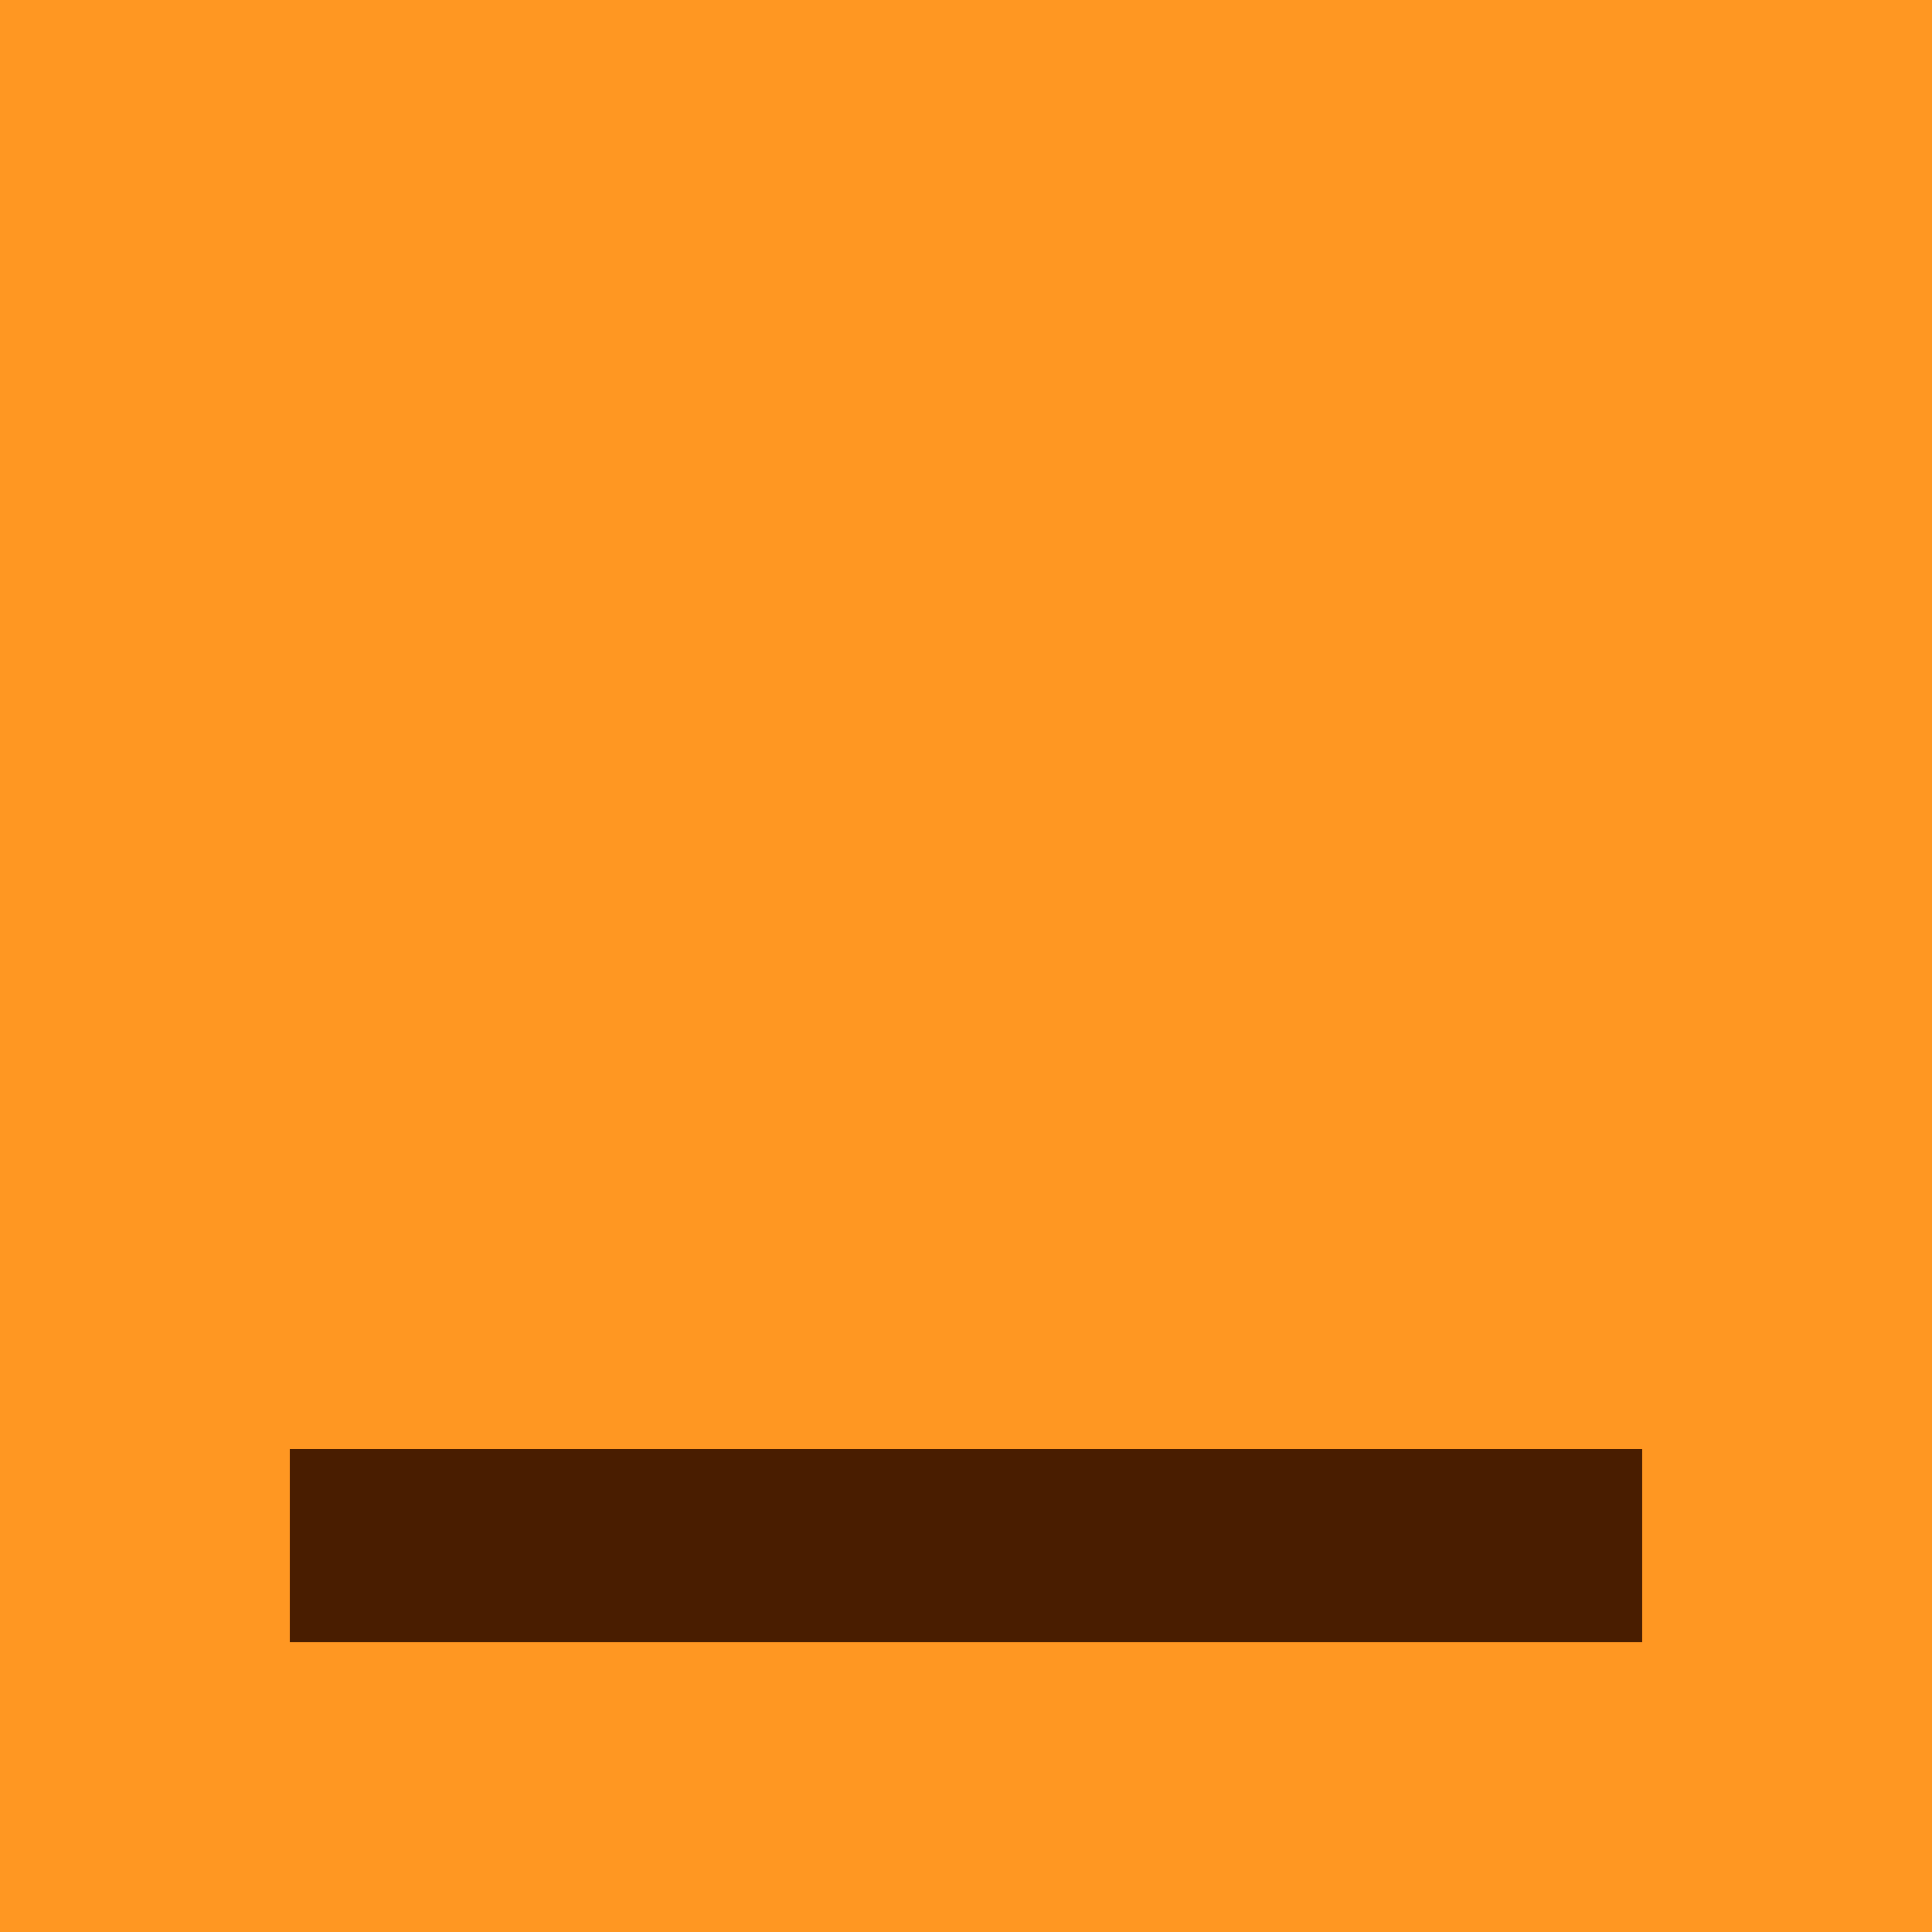
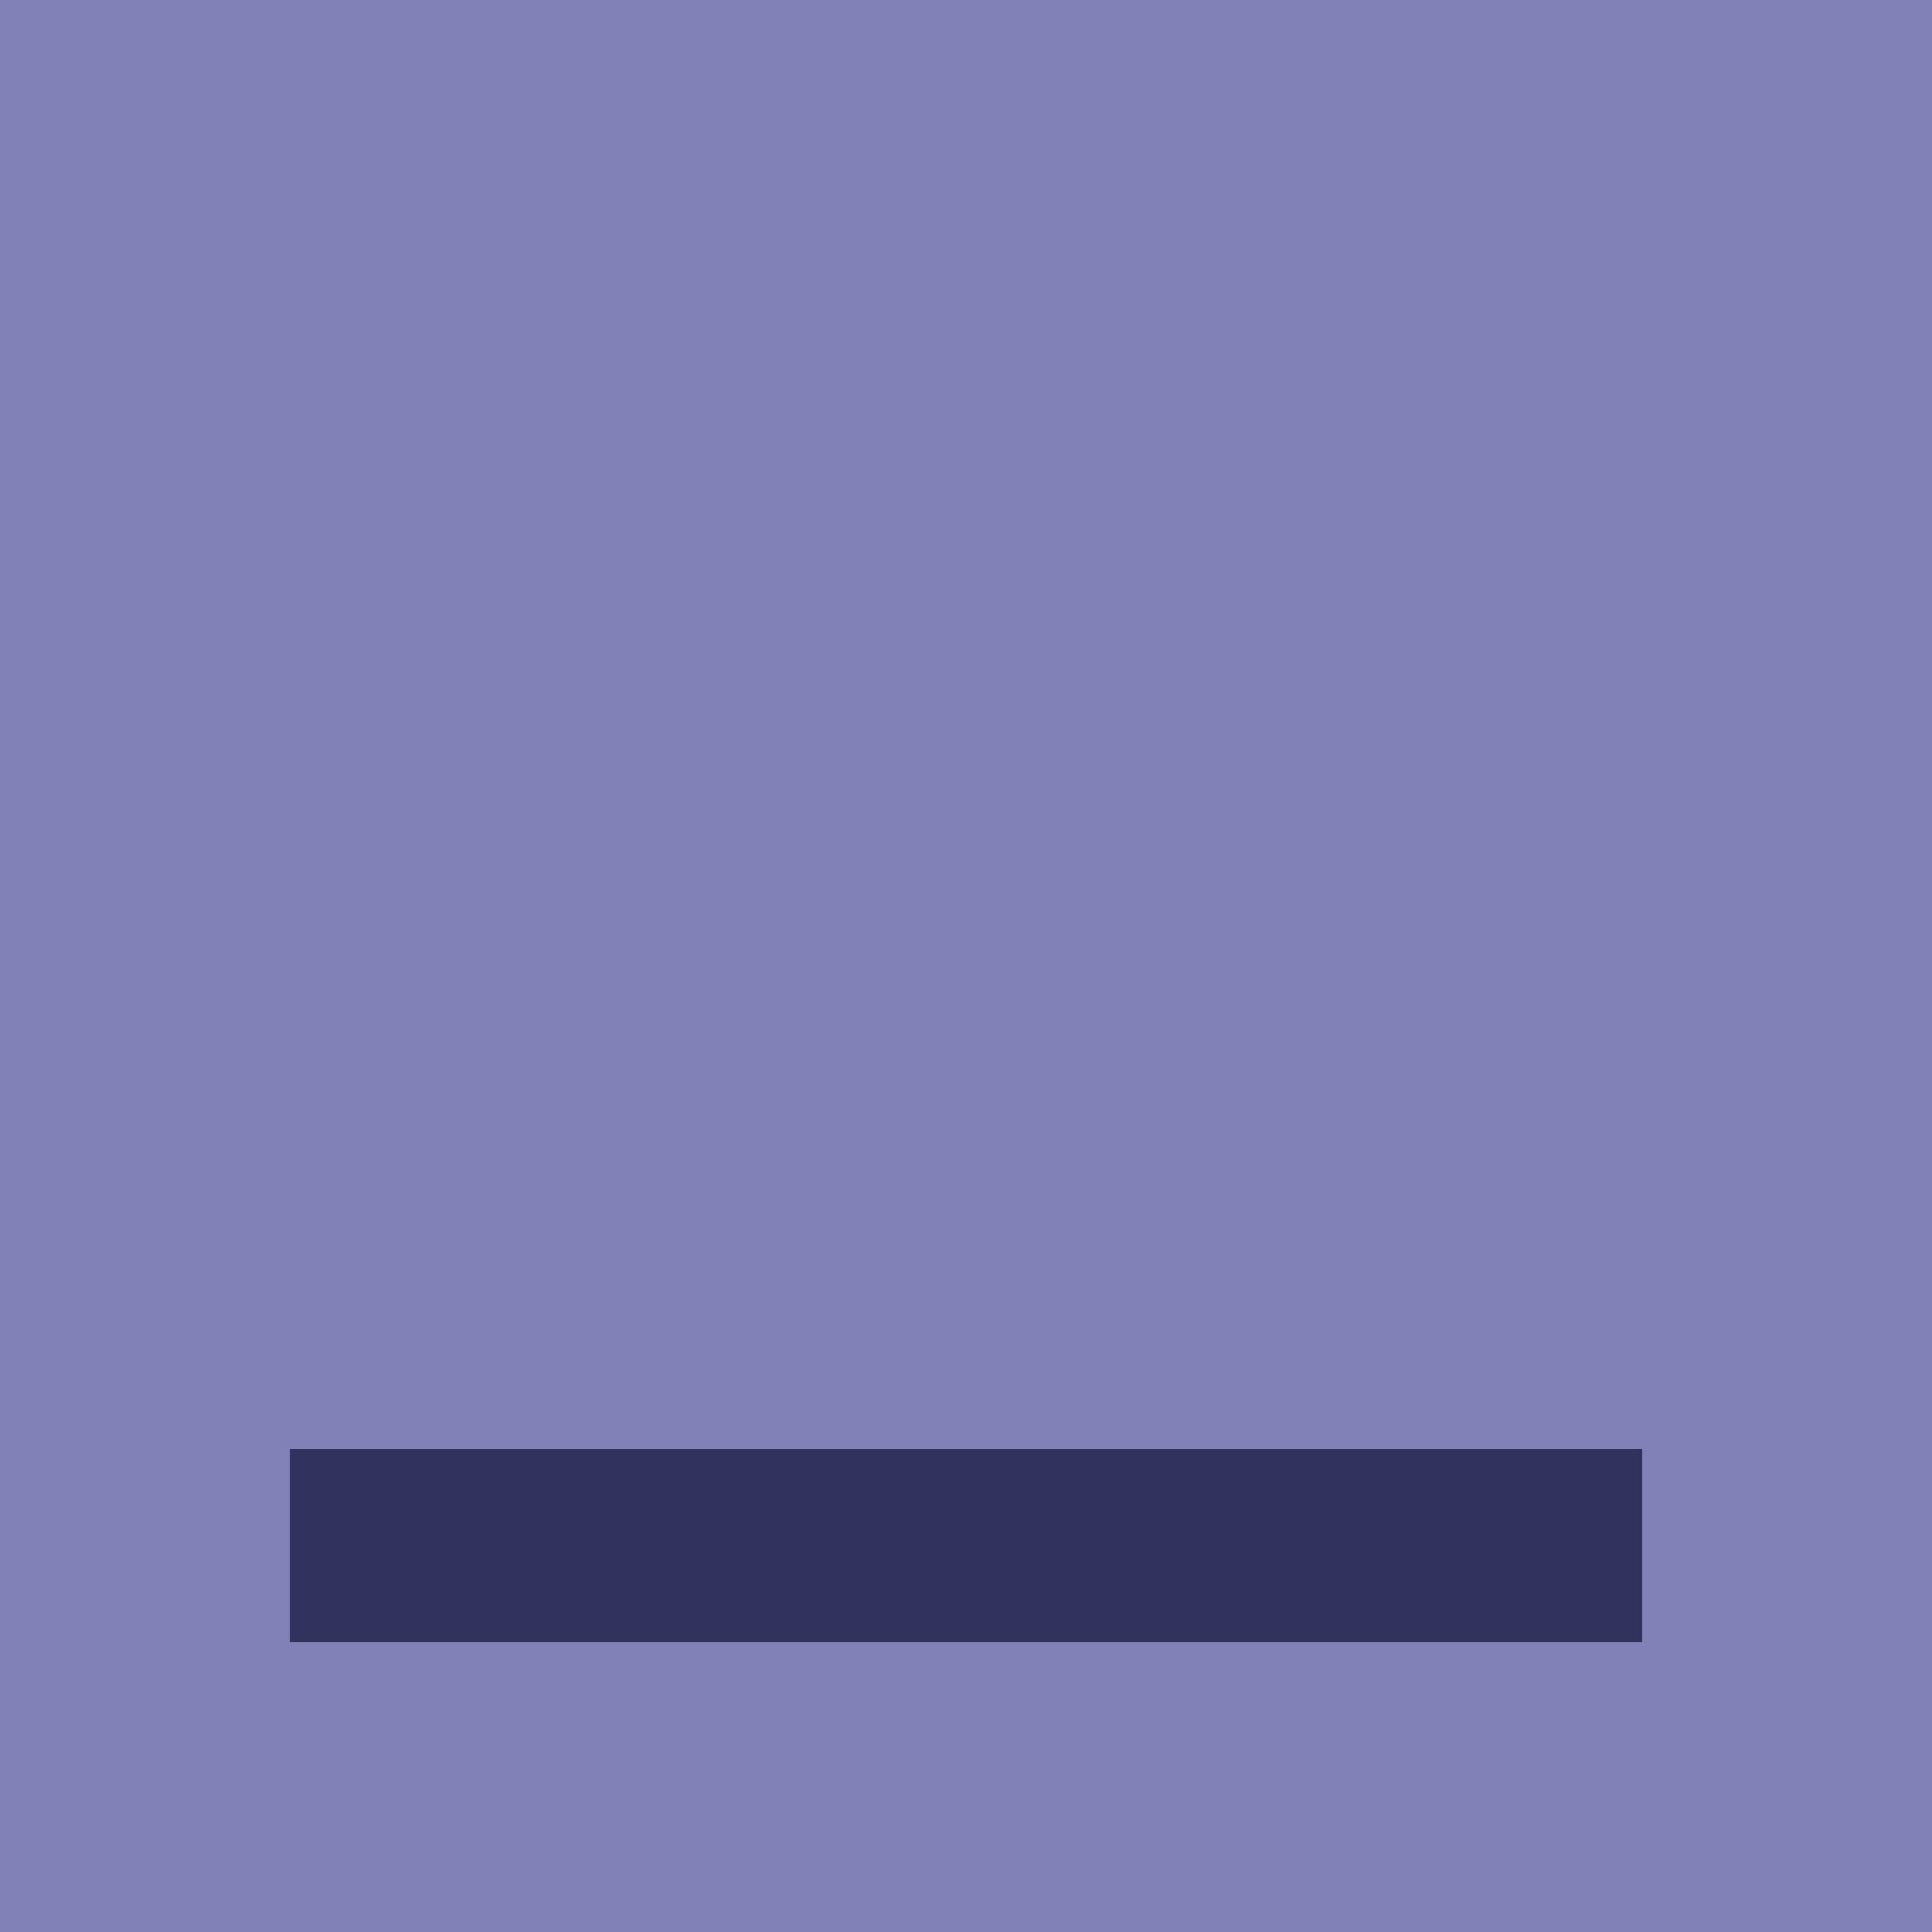
<svg xmlns="http://www.w3.org/2000/svg" width="20" height="20" viewBox="0 0 20 20" fill="none">
-   <rect width="20" height="20" fill="#FF9722" />
-   <rect x="3" y="15" width="14" height="2" fill="#491D00" />
+   <path d="M0 0H20V20H0V0Z" fill="#7474B0" fill-opacity="0.9" />
+   <rect x="3" y="15" width="14" height="2" fill="#32325E" />
</svg>
